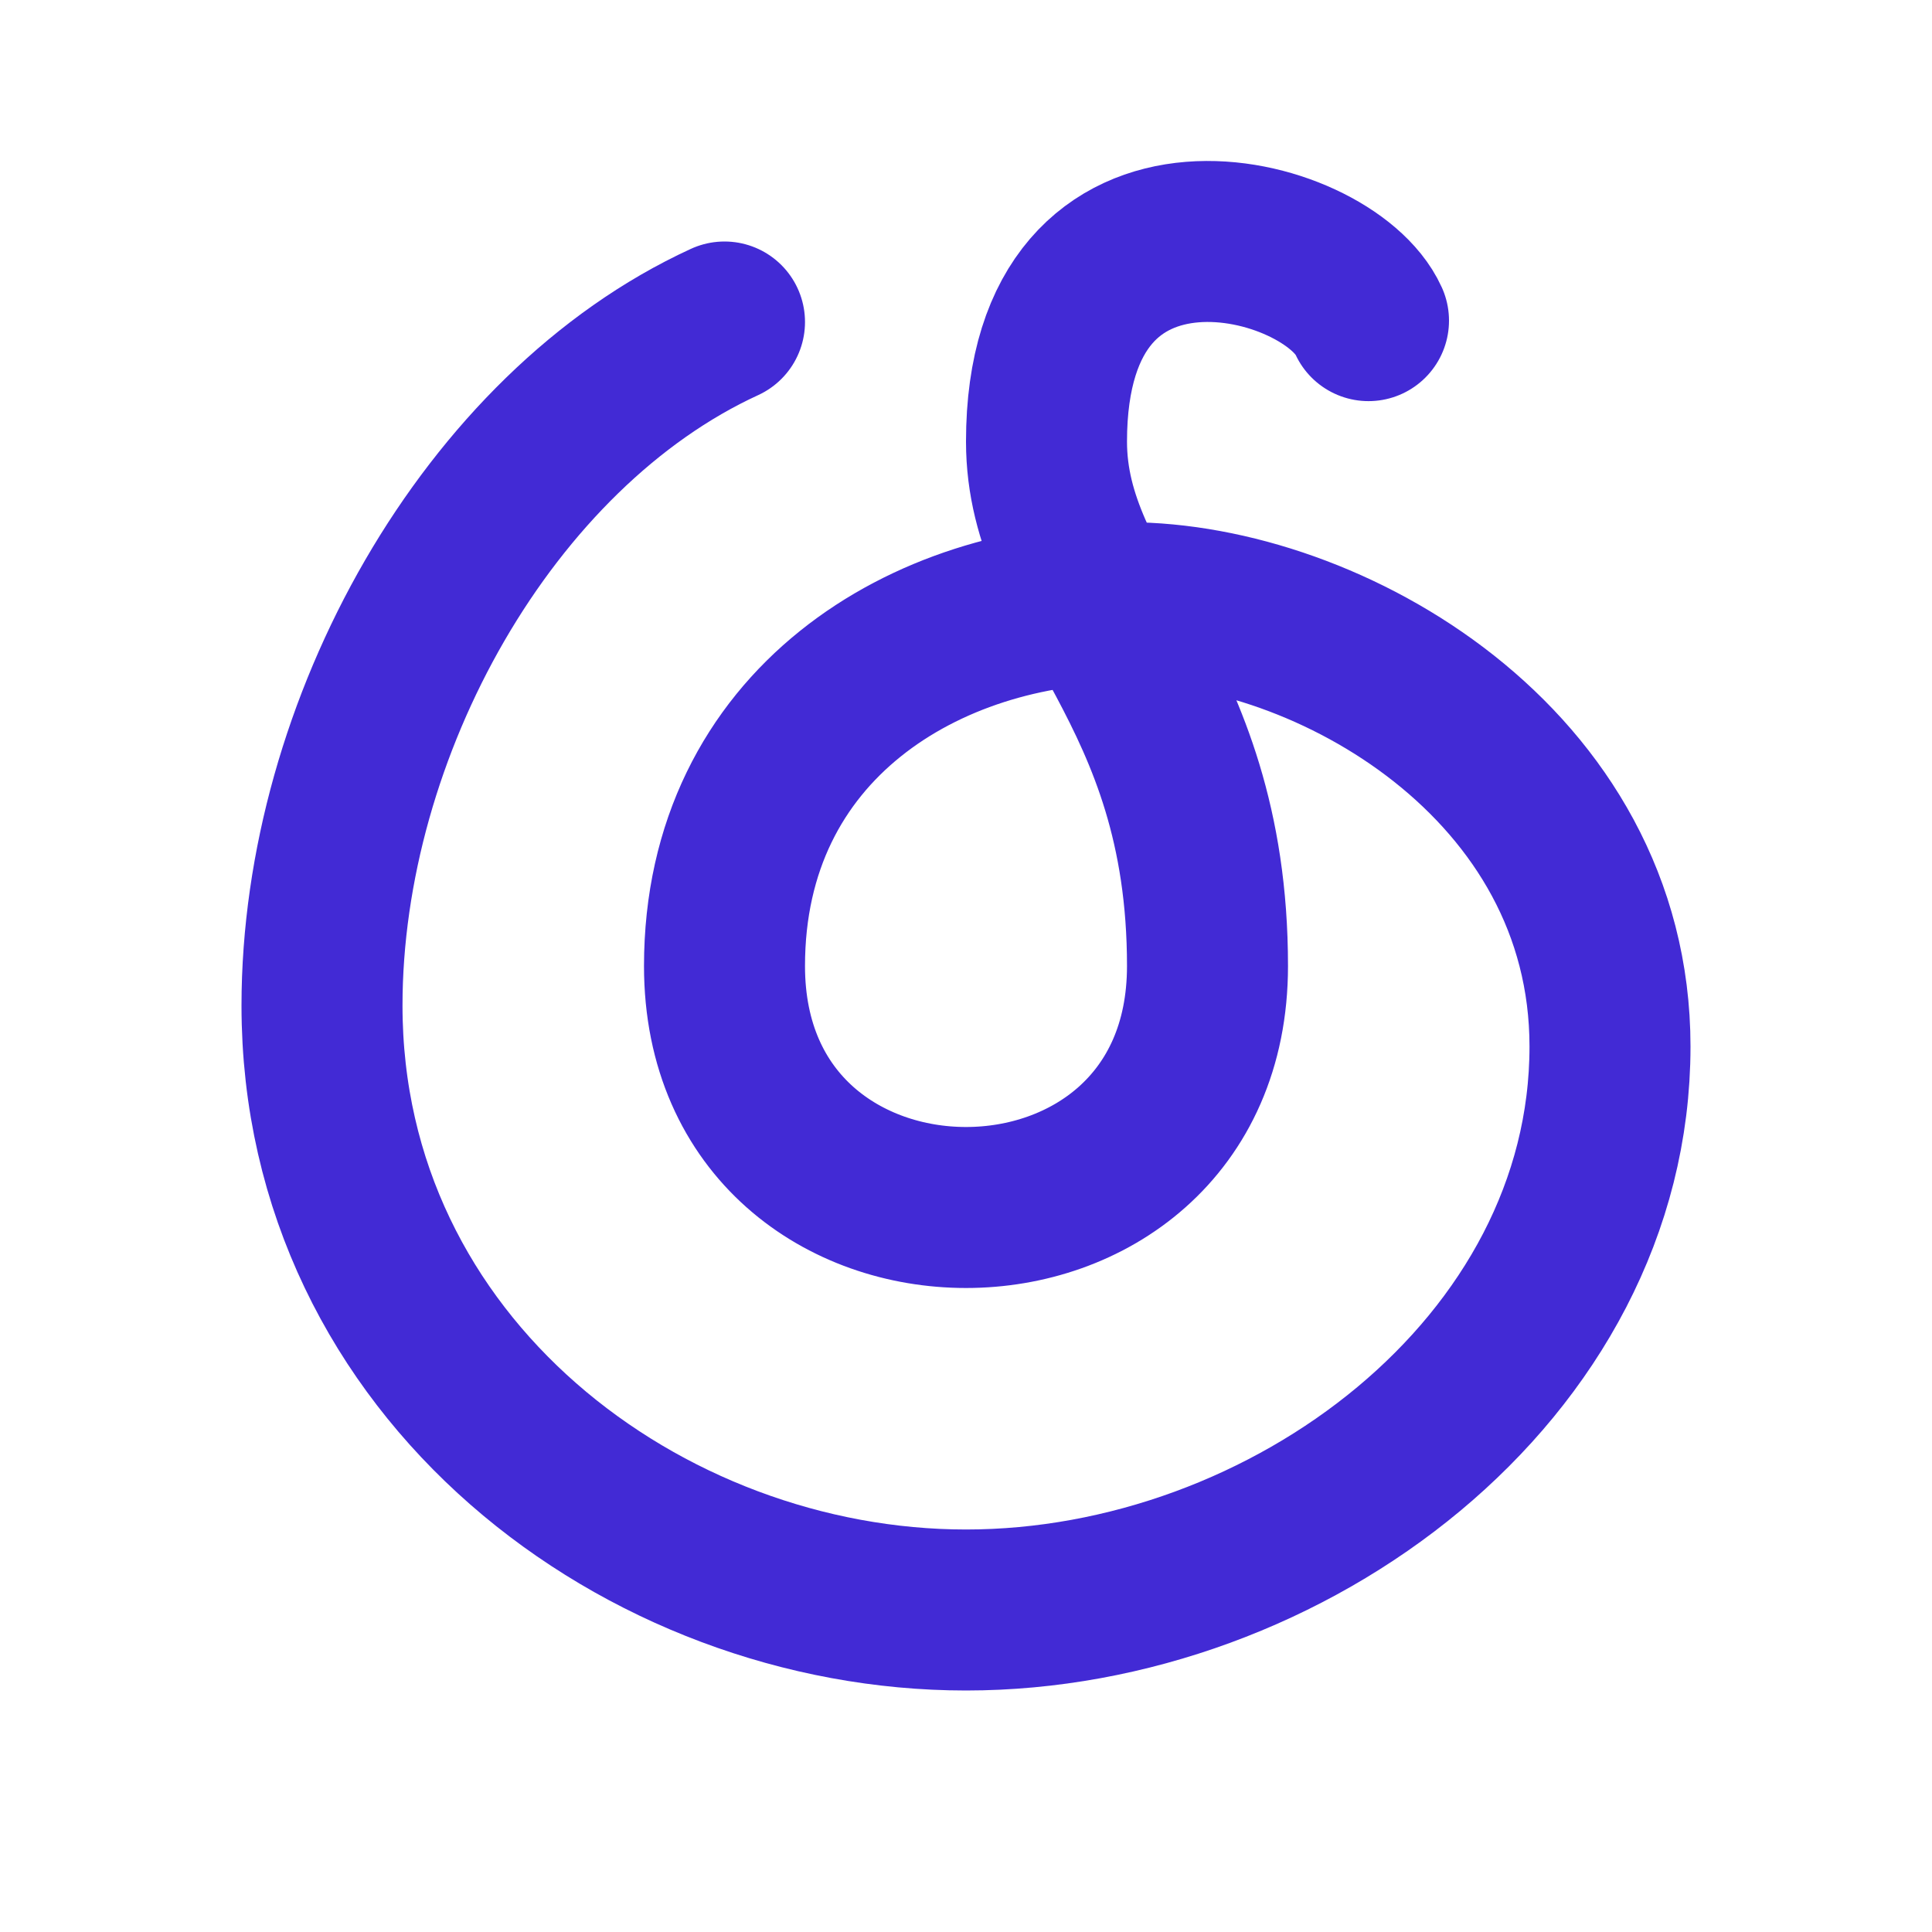
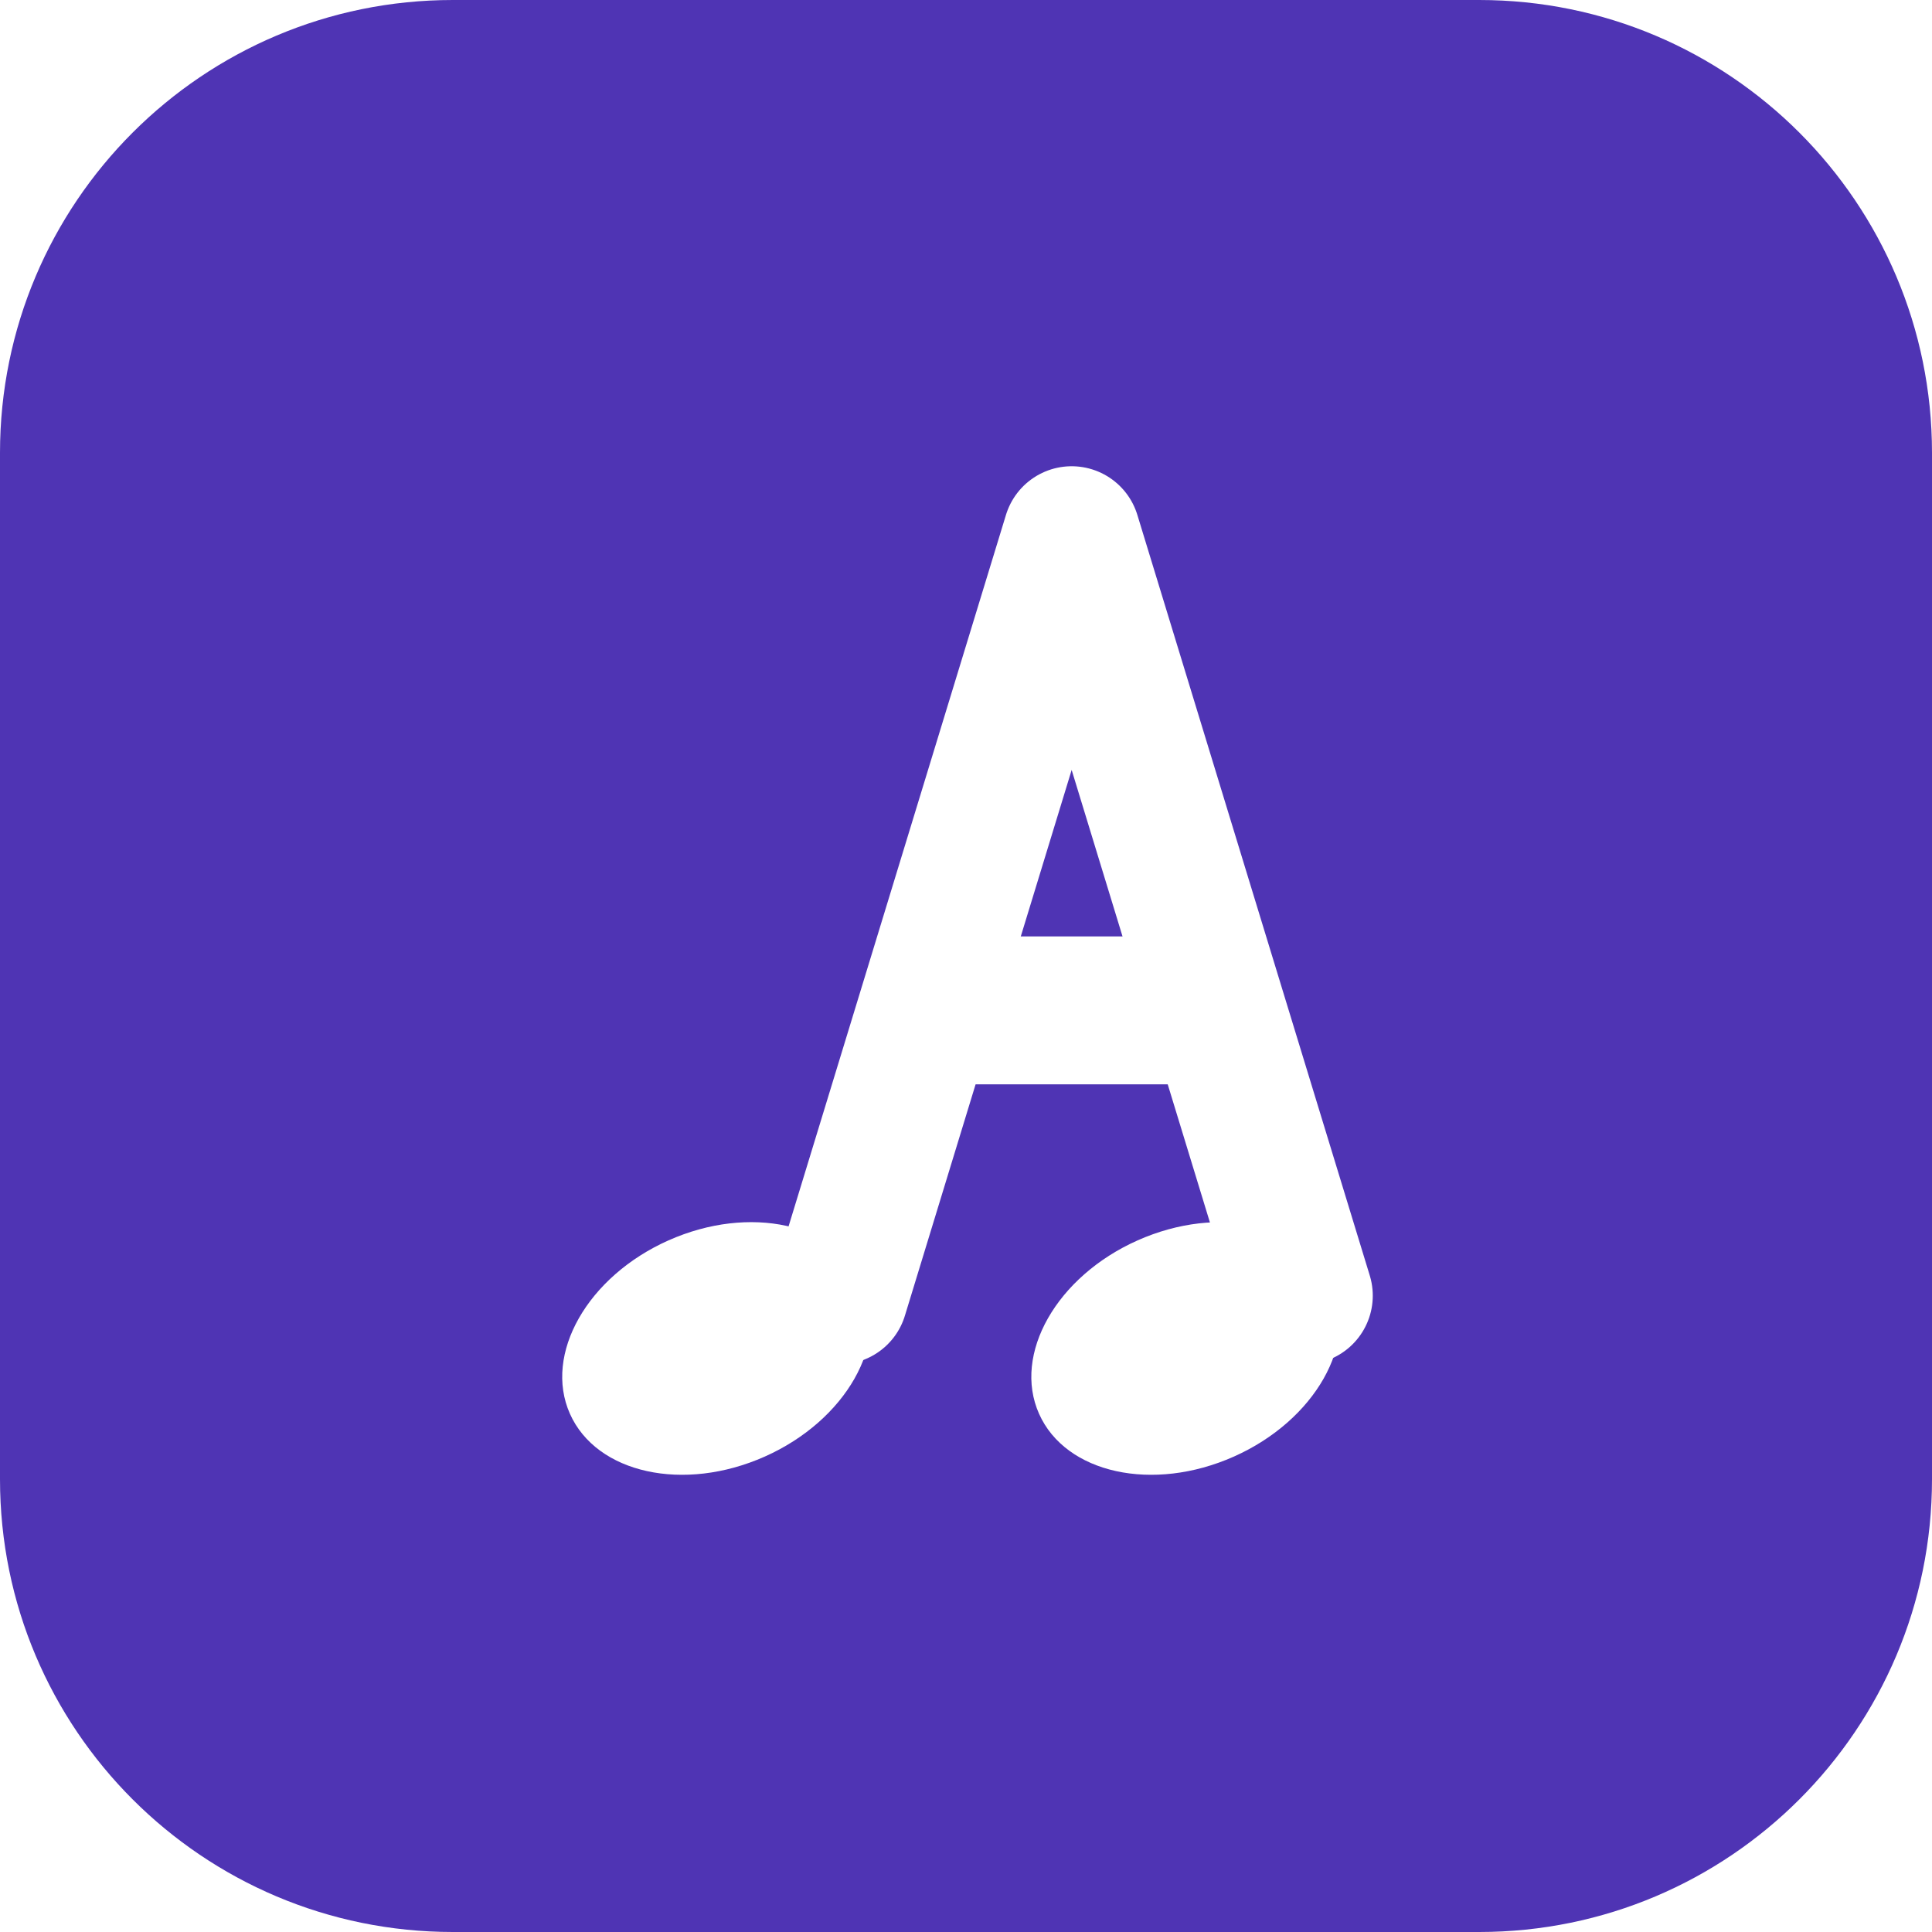
- <svg xmlns="http://www.w3.org/2000/svg" width="32" height="32" viewBox="0 0 24 24">
-   <path fill="none" stroke="#422ad5" stroke-linecap="round" stroke-linejoin="round" stroke-width="2" d="M9 4c-2.93 1.346-5 5.046-5 8.492C4 17 8 20 12 20s8-3 8-7c0-3.513-3.5-5.513-6-5.513S9 9 9 12c0 2 1.5 3 3 3s3-1 3-3c0-3.513-2-4.508-2-6.515c0-3.504 3.5-2.603 4-1.502" />
+ <svg xmlns="http://www.w3.org/2000/svg" viewBox="0 0 64 64">
+   <rect width="64" height="64" rx="15" fill="#4f34b4" />
+   <g transform="translate(9.6 9.6) scale(.7)" color="#fff">
+     <g transform="translate(5 -0.4)">
+       <path d="M21 48 32 12 43 48" fill="none" stroke="currentColor" stroke-width="6.5" stroke-linecap="round" stroke-linejoin="round" />
+       <path d="M23.6 34.5h16.8" fill="none" stroke="currentColor" stroke-width="7" />
+       <ellipse cx="15.2" cy="50.5" rx="7.6" ry="5.6" transform="rotate(-24 15.2 50.5)" fill="currentColor" />
+       <ellipse cx="37.4" cy="50.5" rx="7.6" ry="5.6" transform="rotate(-24 37.4 50.5)" fill="currentColor" />
+     </g>
+   </g>
</svg>
